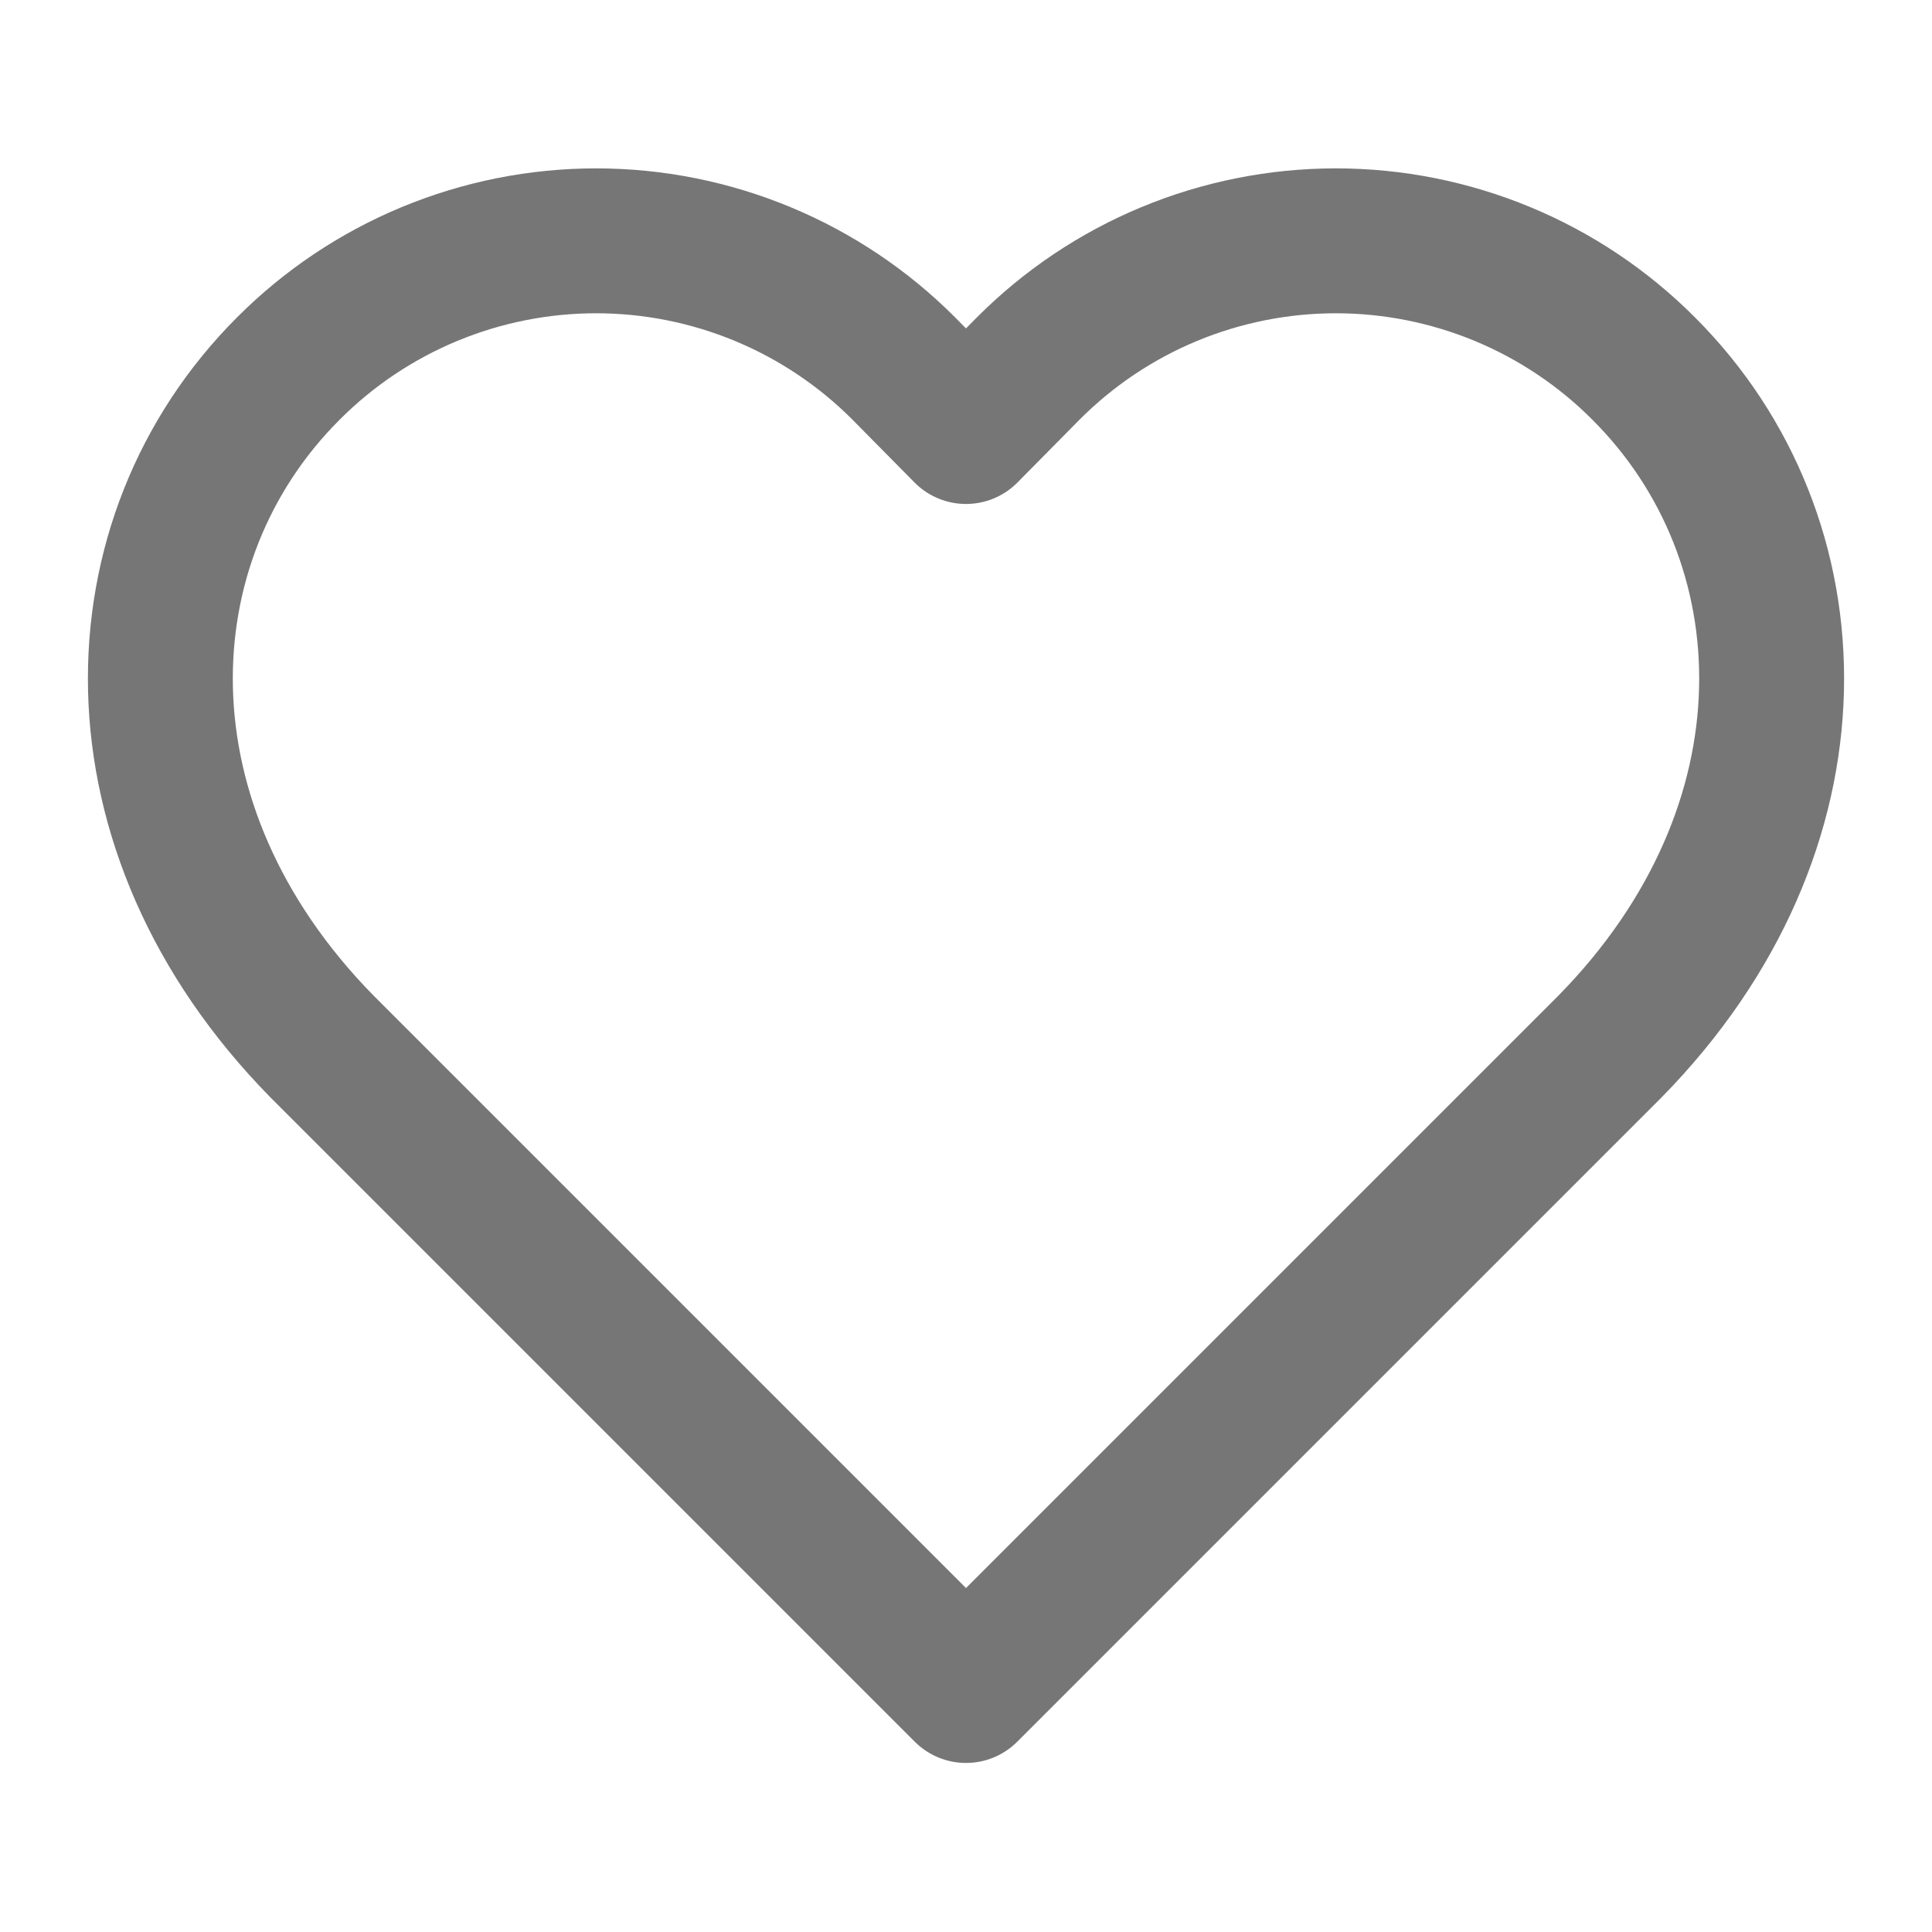
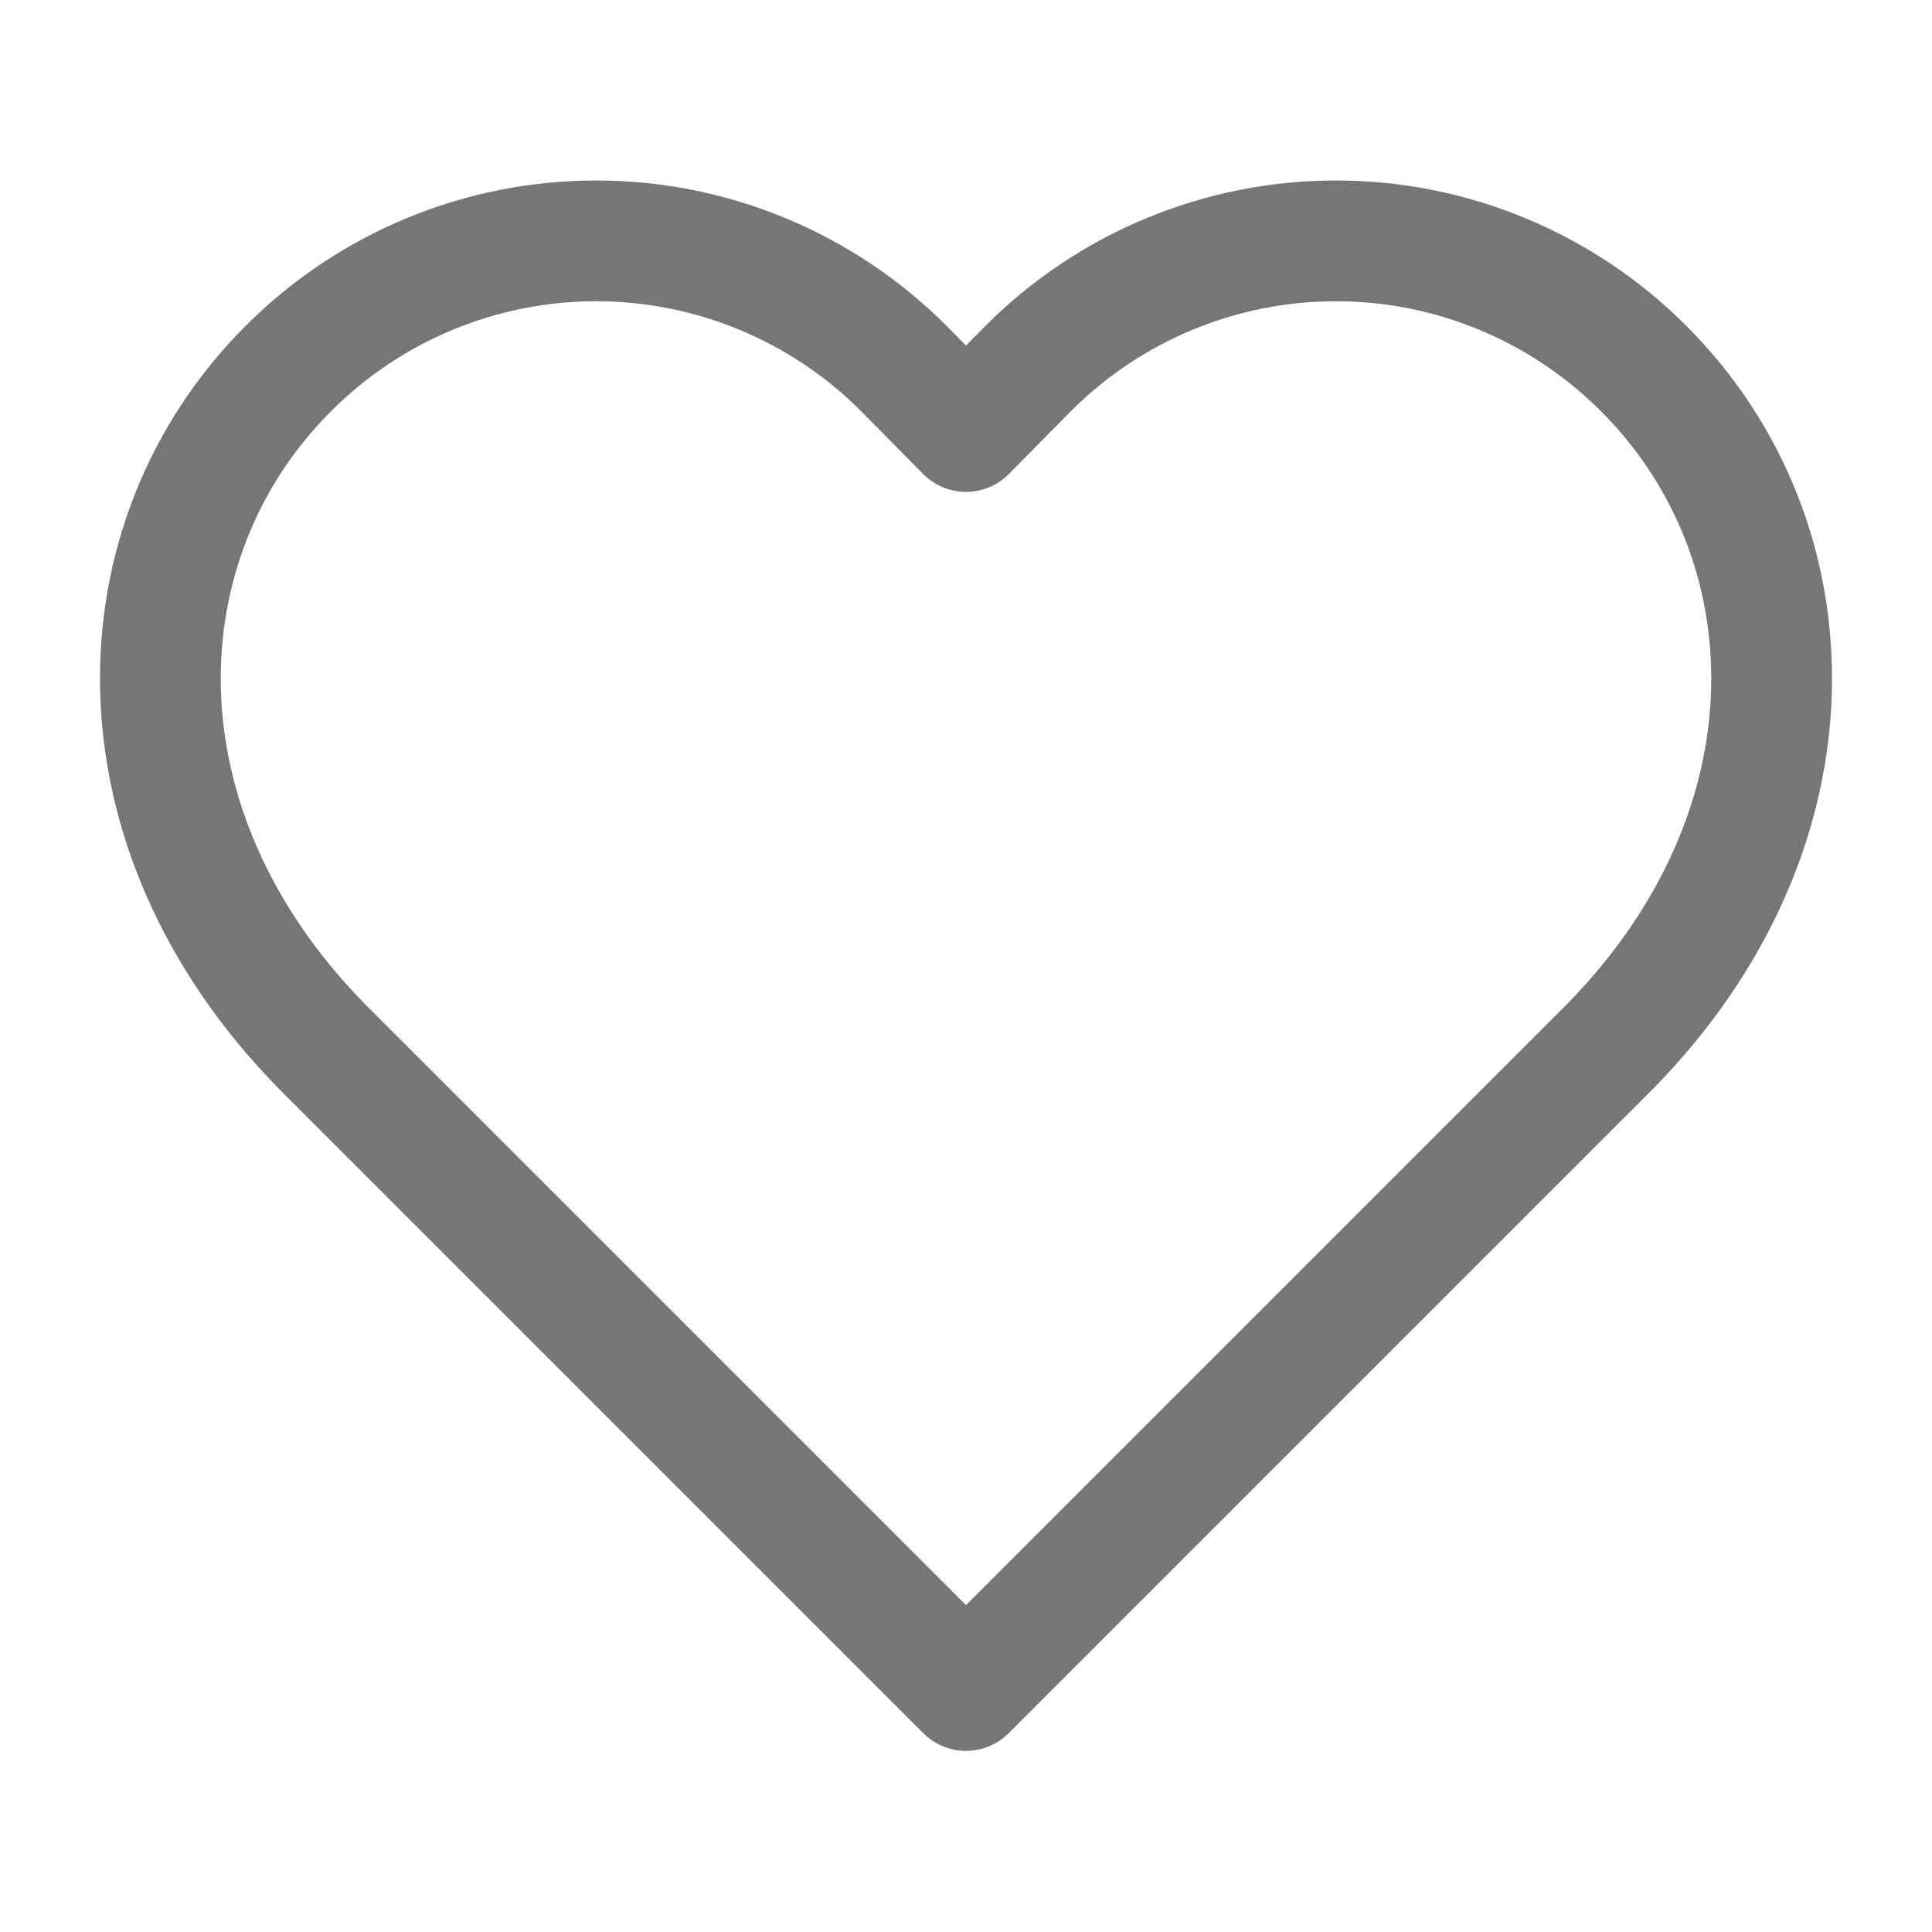
- <svg xmlns="http://www.w3.org/2000/svg" width="20" height="20" viewBox="0 0 20 20" fill="none">
-   <path d="M17.017 3.817C16.599 3.397 16.102 3.064 15.555 2.837C15.008 2.61 14.421 2.493 13.829 2.493C13.237 2.493 12.65 2.61 12.103 2.837C11.556 3.064 11.06 3.397 10.642 3.817L10 4.467L9.358 3.817C8.94 3.397 8.443 3.064 7.896 2.837C7.349 2.61 6.763 2.493 6.171 2.493C5.579 2.493 4.992 2.61 4.445 2.837C3.898 3.064 3.401 3.397 2.983 3.817C1.217 5.583 1.108 8.567 3.333 10.833L10 17.5L16.667 10.833C18.892 8.567 18.783 5.583 17.017 3.817Z" stroke="#767676" stroke-width="1.5" stroke-linecap="round" stroke-linejoin="round" />
+ <svg xmlns="http://www.w3.org/2000/svg" width="24" height="24" viewBox="0 0 24 24" fill="none">
+   <path d="M20.42 4.58C19.918 4.077 19.322 3.677 18.666 3.405C18.009 3.132 17.306 2.992 16.595 2.992C15.884 2.992 15.181 3.132 14.524 3.405C13.868 3.677 13.272 4.077 12.77 4.58L12 5.36L11.23 4.58C10.728 4.077 10.132 3.677 9.476 3.405C8.82 3.132 8.116 2.992 7.405 2.992C6.694 2.992 5.991 3.132 5.334 3.405C4.678 3.677 4.082 4.077 3.58 4.58C1.46 6.7 1.33 10.28 4 13L12 21L20 13C22.67 10.28 22.54 6.7 20.42 4.58Z" stroke="#767676" stroke-width="1.5" stroke-linecap="round" stroke-linejoin="round" />
</svg>
